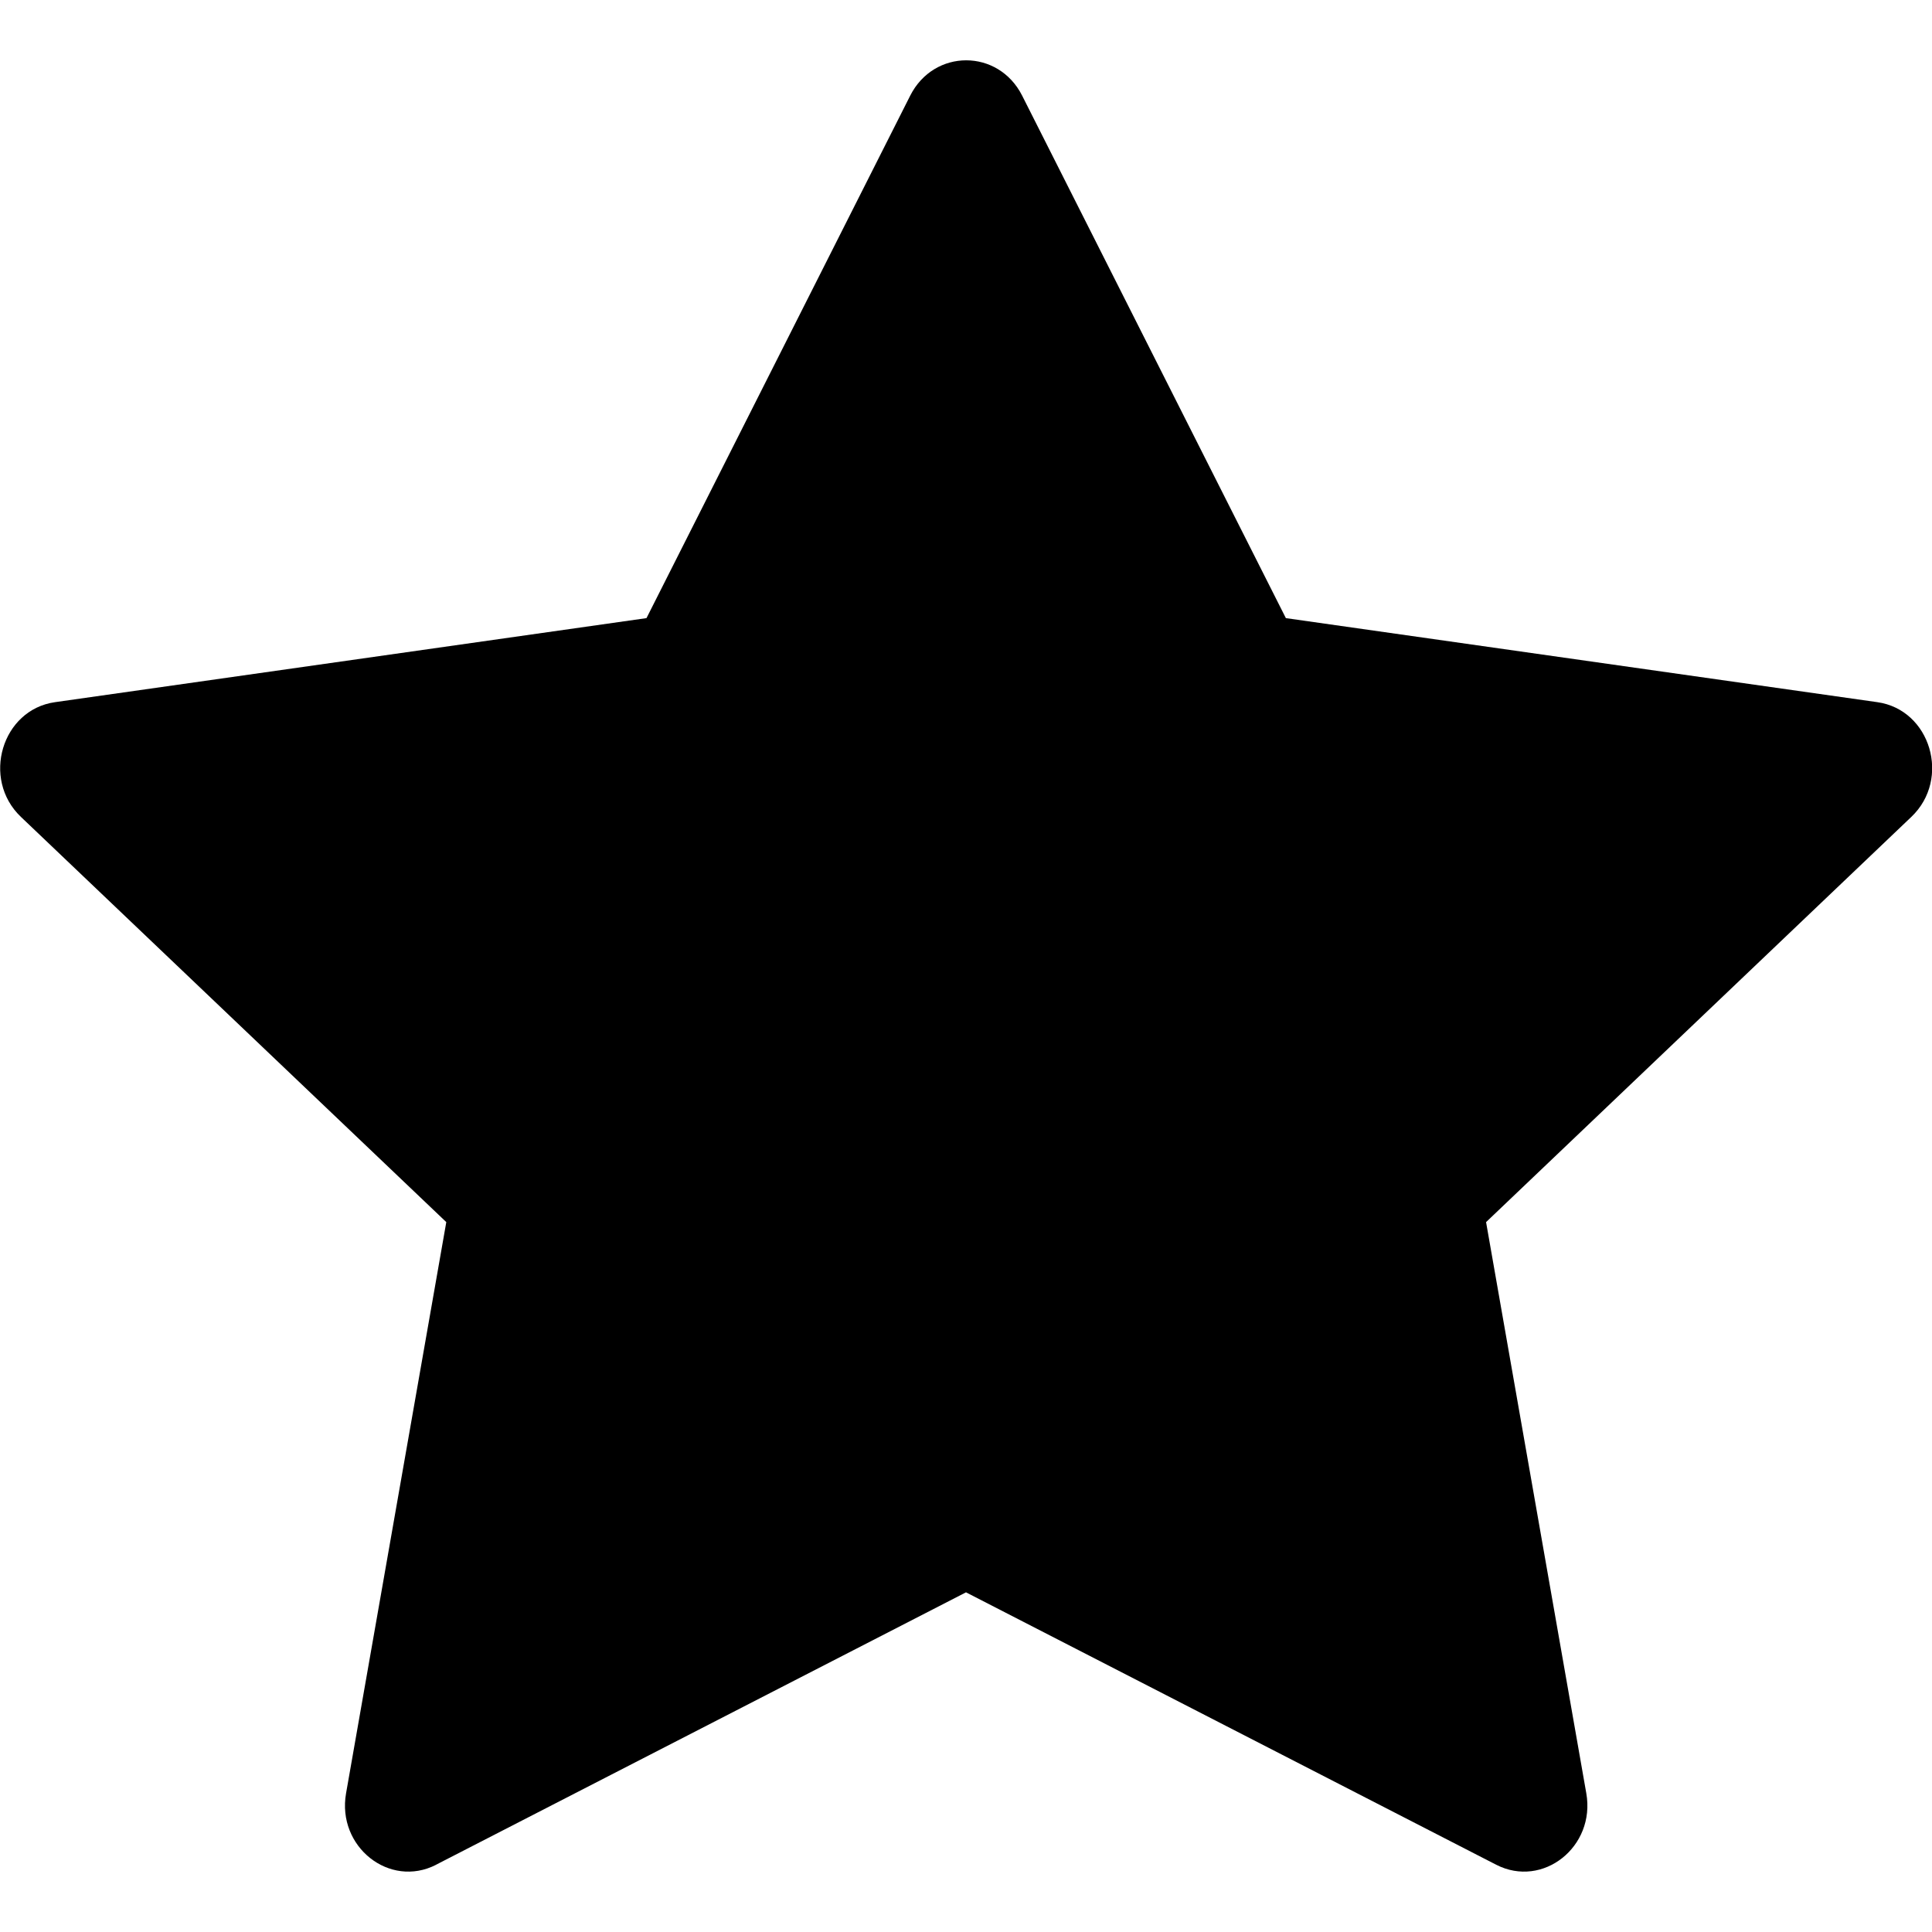
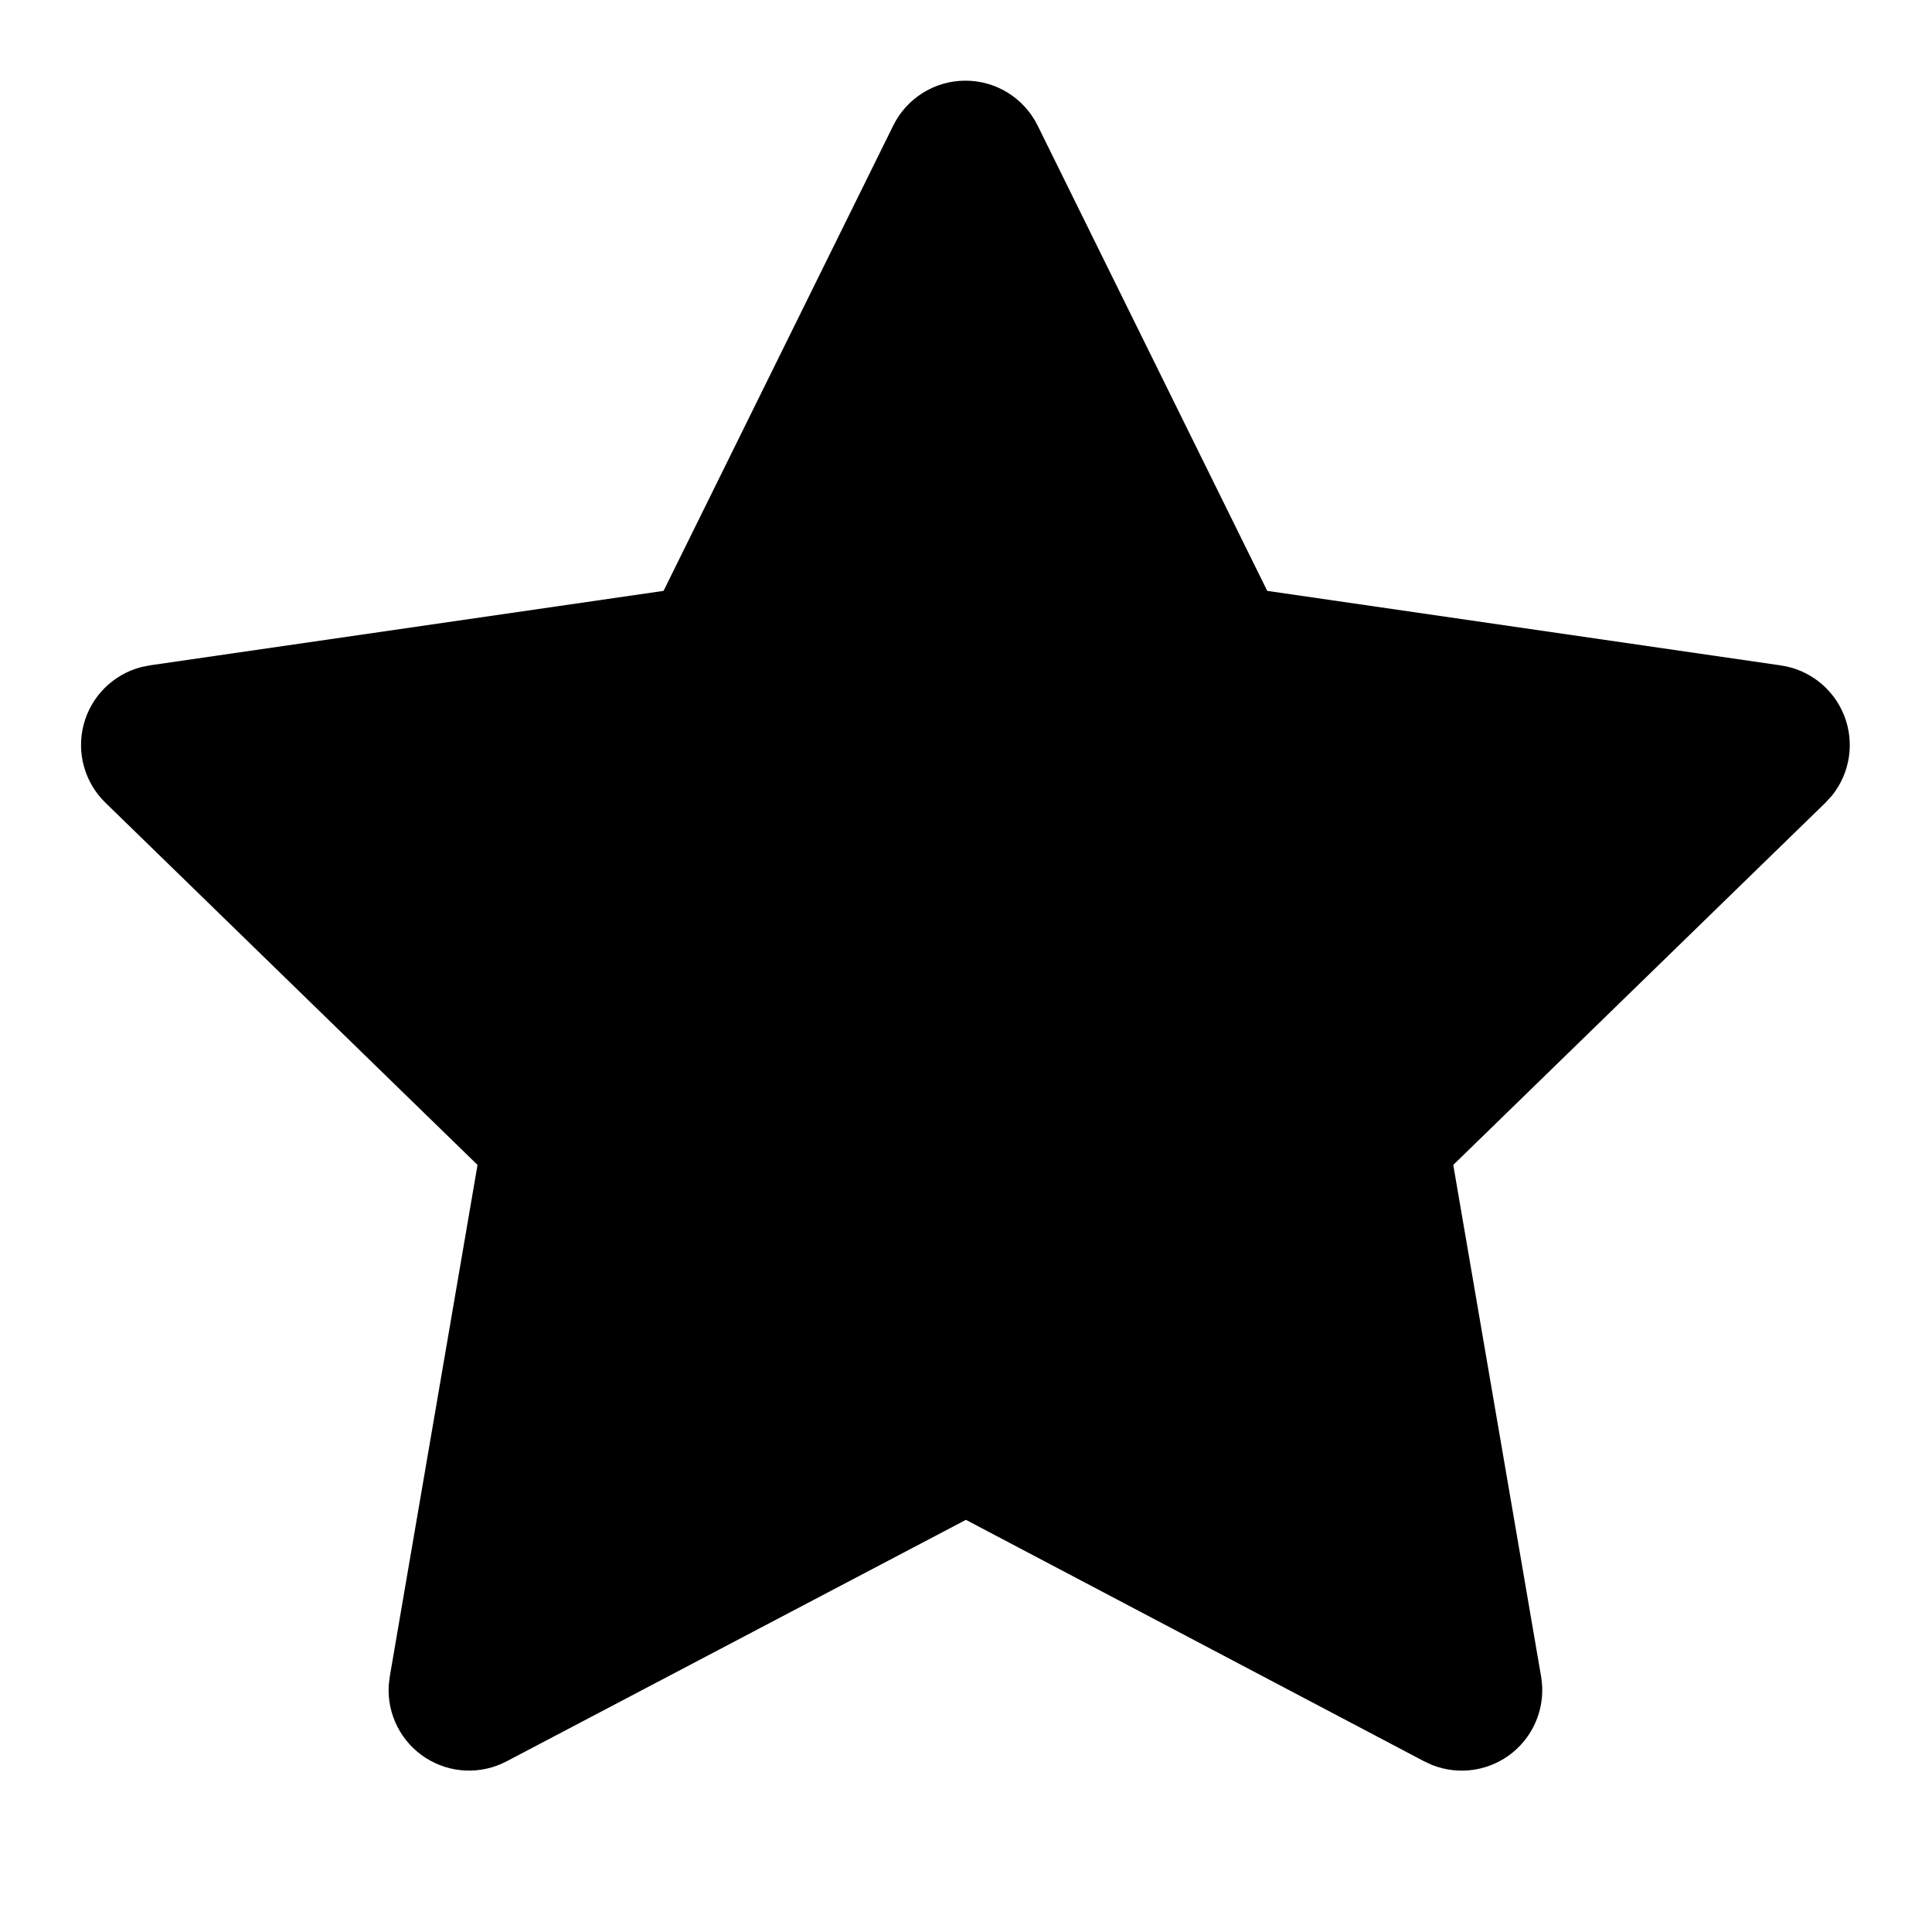
- <svg xmlns="http://www.w3.org/2000/svg" viewBox="0 0 16 16">
-   <path d="M3.612 15.443c-.386.198-.824-.149-.746-.592l.83-4.73L.173 6.765c-.329-.314-.158-.888.283-.95l4.898-.696L7.538.792c.197-.39.73-.39.927 0l2.184 4.327 4.898.696c.441.062.612.636.282.95l-3.522 3.356.83 4.73c.078.443-.36.79-.746.592L8 13.187l-4.389 2.256z" />
+ <svg xmlns="http://www.w3.org/2000/svg" width="24" height="24" viewBox="0 0 24 24" fill="currentColor">
+   <path stroke="none" d="M0 0h24v24H0z" fill="none" />
+   <path d="M8.243 7.34l-6.38 .925l-.113 .023a1 1 0 0 0 -.44 1.684l4.622 4.499l-1.09 6.355l-.013 .11a1 1 0 0 0 1.464 .944l5.706 -3l5.693 3l.1 .046a1 1 0 0 0 1.352 -1.1l-1.091 -6.355l4.624 -4.5l.078 -.085a1 1 0 0 0 -.633 -1.62l-6.38 -.926l-2.852 -5.78a1 1 0 0 0 -1.794 0l-2.853 5.78z" />
</svg>
